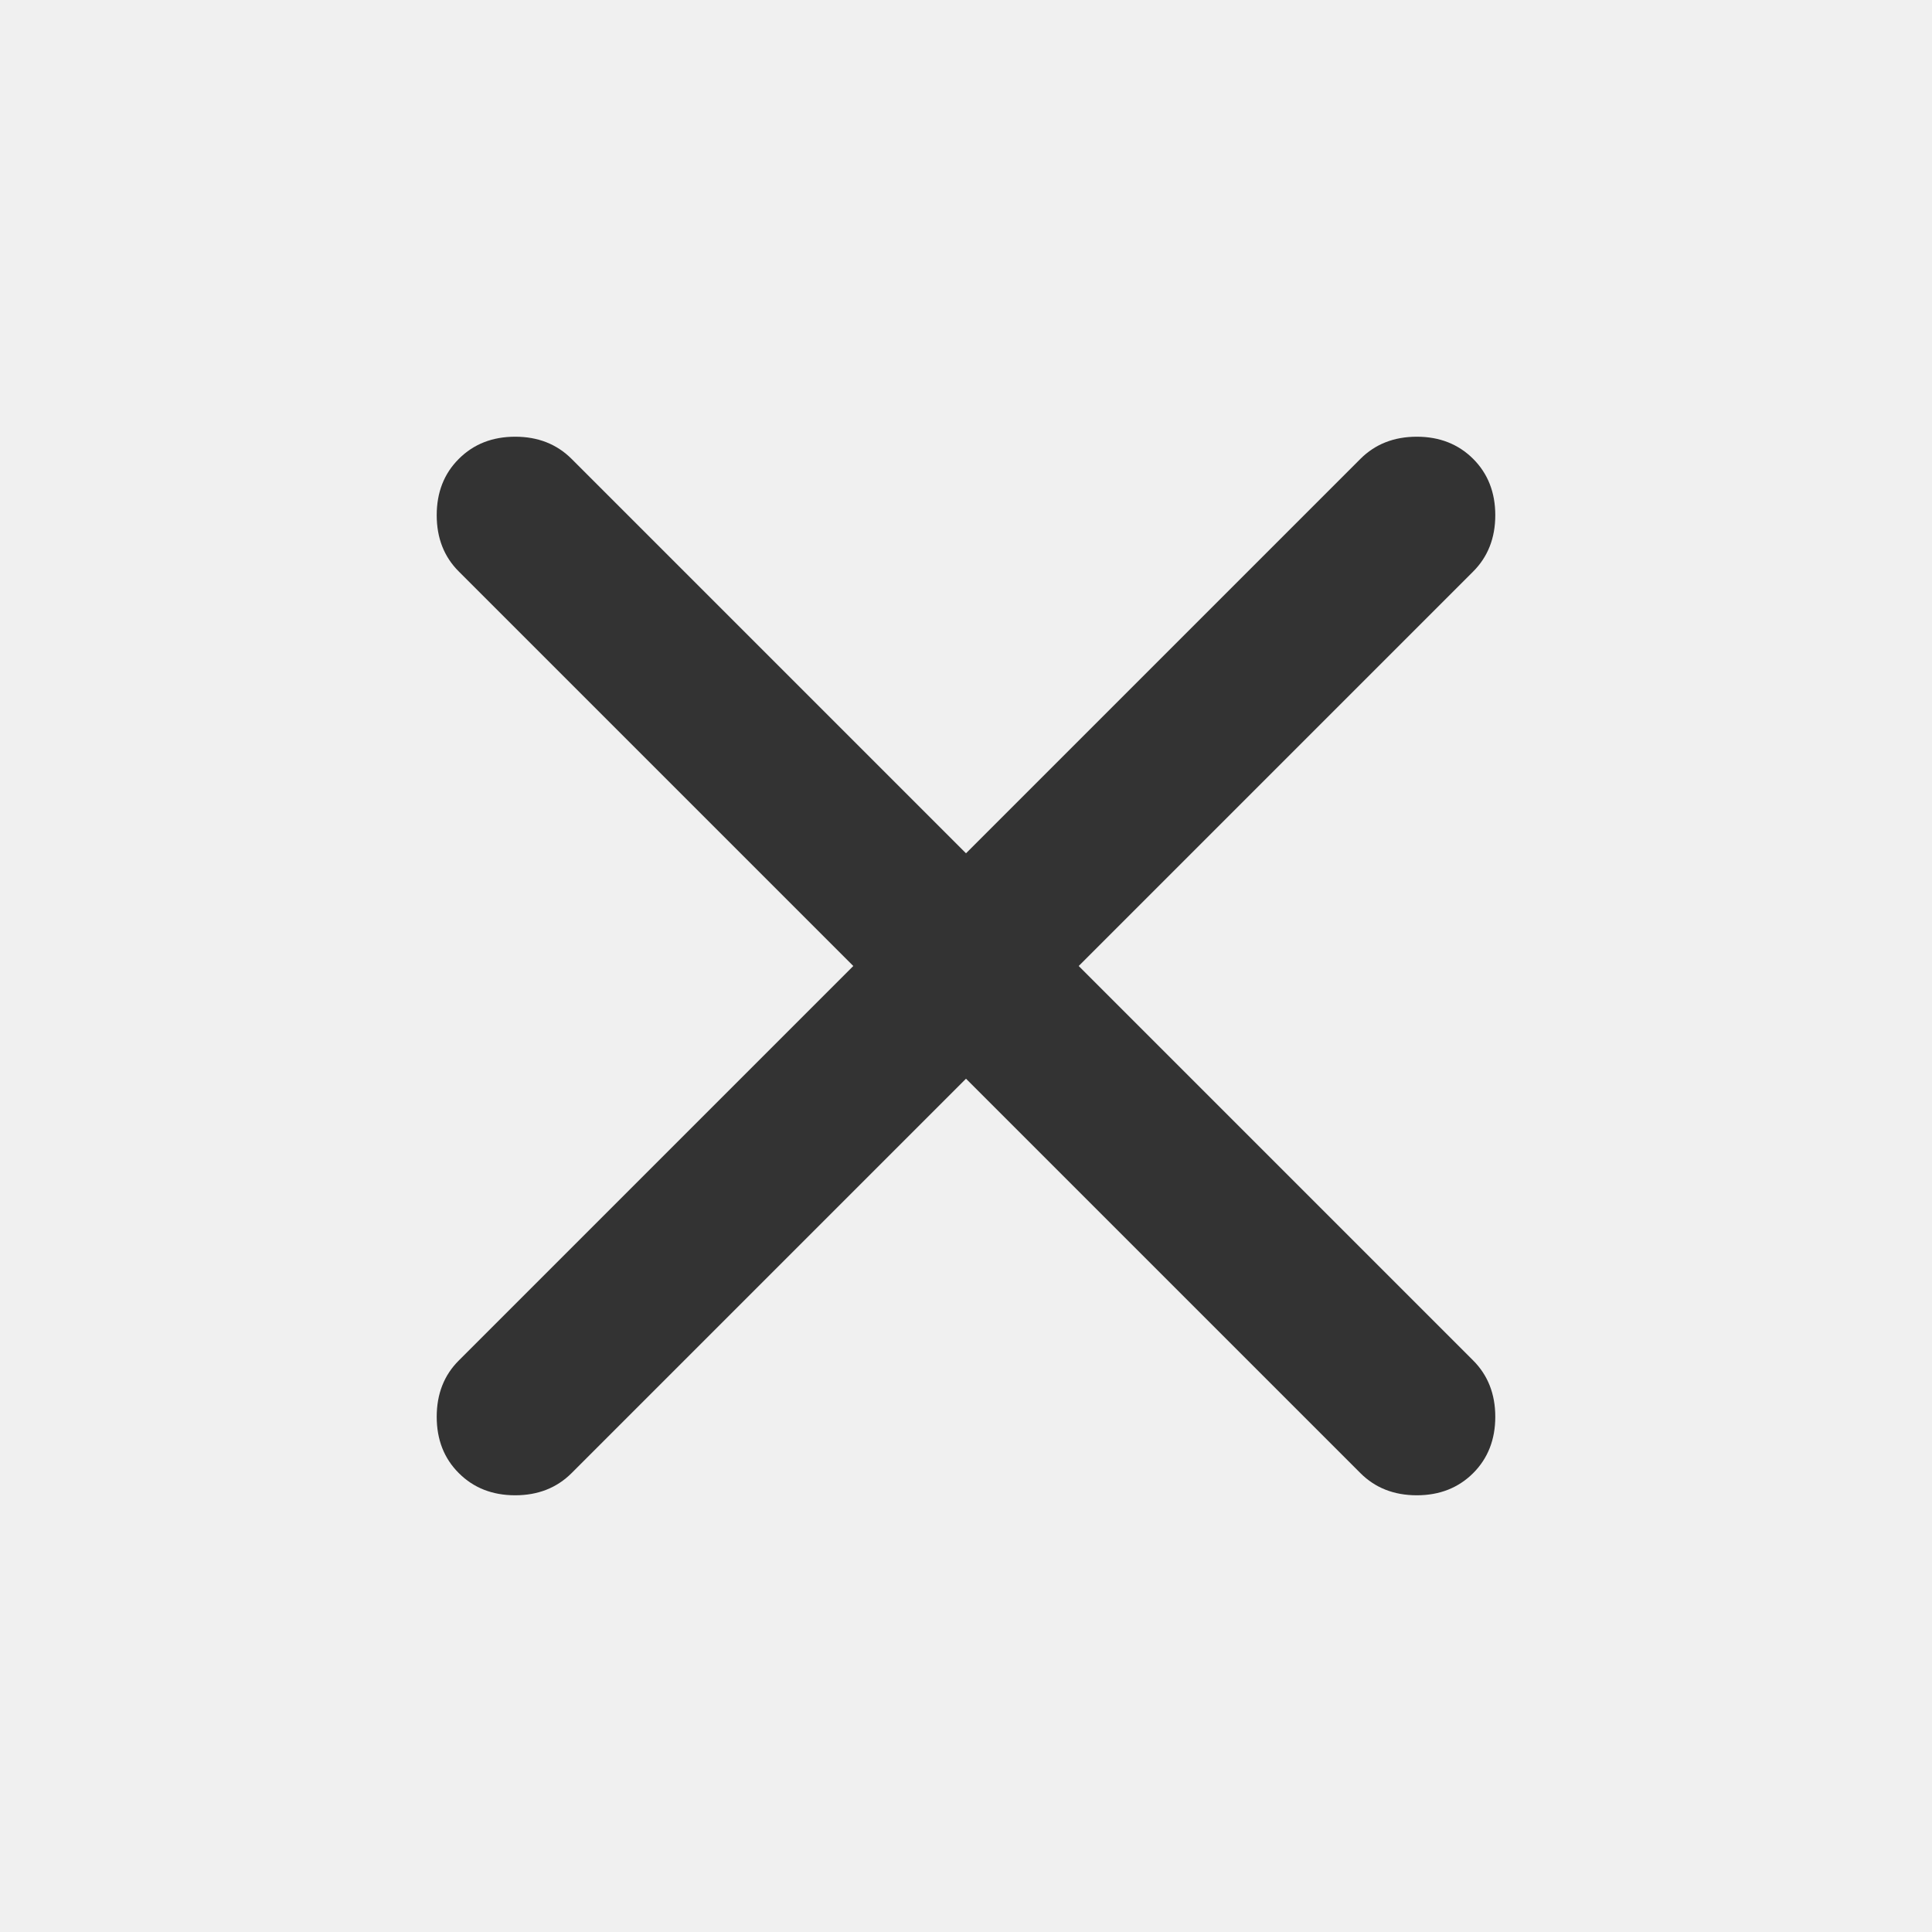
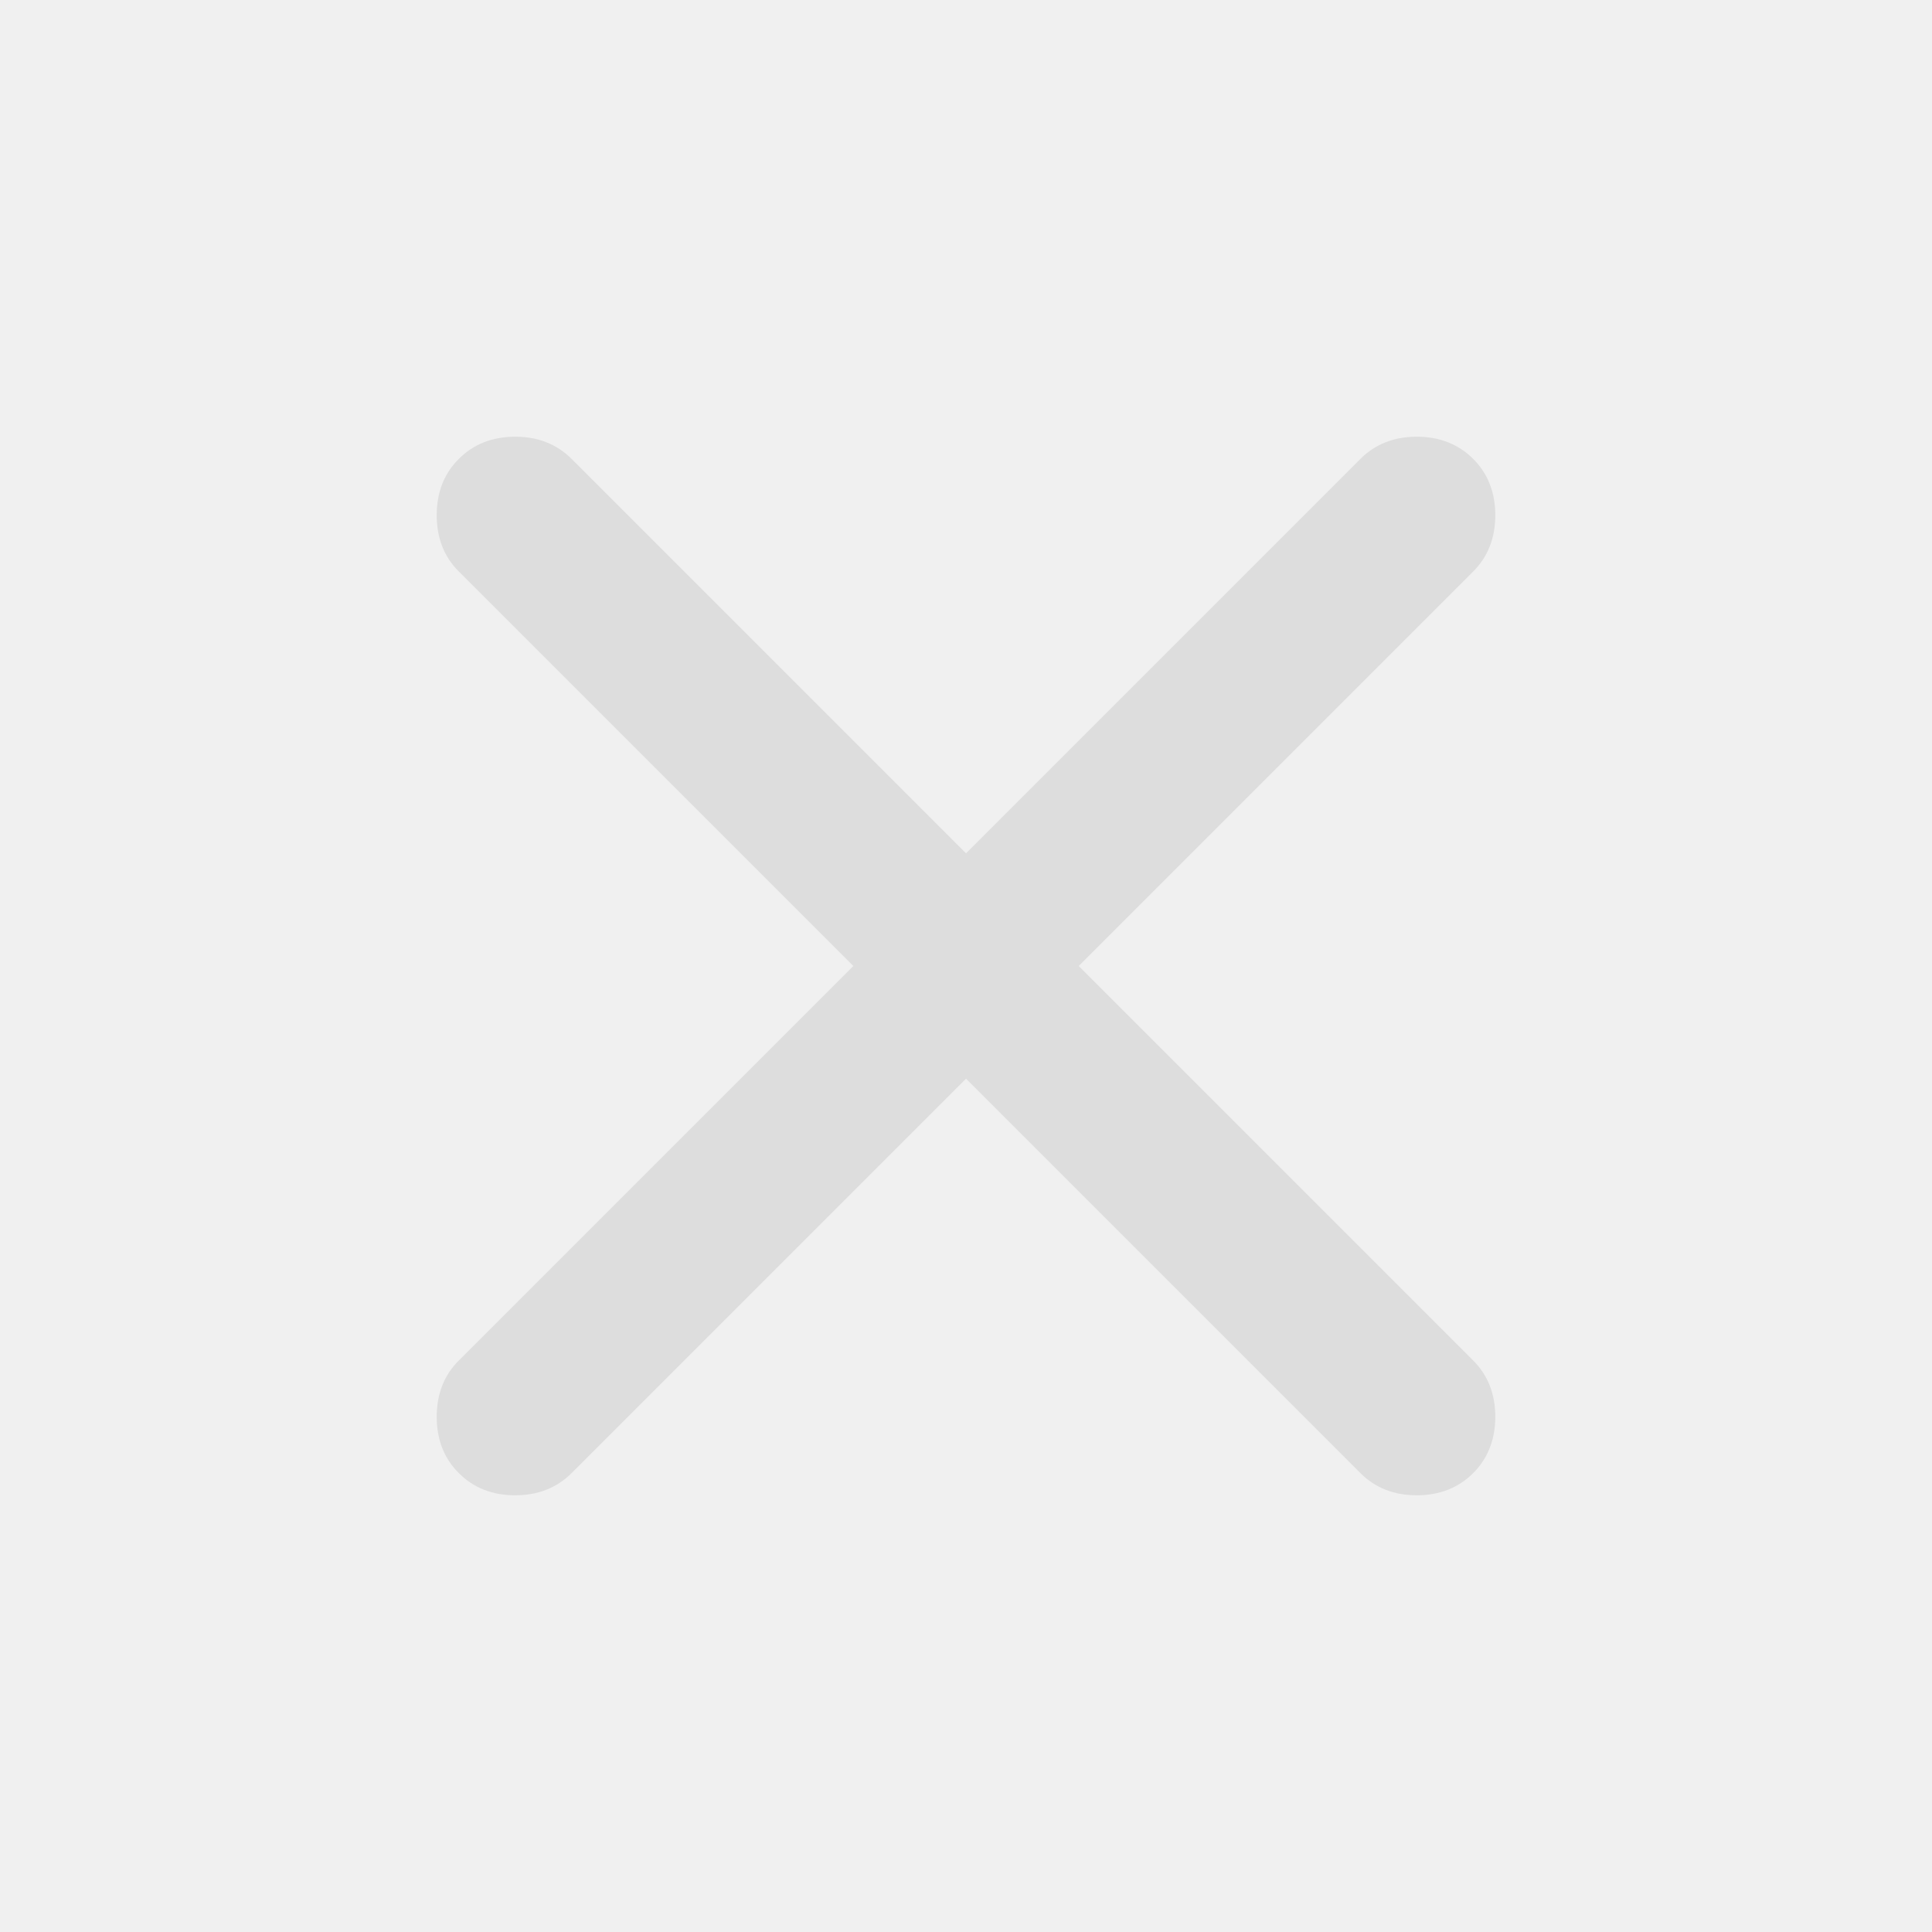
<svg xmlns="http://www.w3.org/2000/svg" width="24" height="24" viewBox="0 0 24 24" fill="none">
  <g clip-path="url(#clip0_102_1498)">
-     <path d="M12 13.4L7.1 18.3C6.916 18.483 6.683 18.575 6.4 18.575C6.116 18.575 5.883 18.483 5.7 18.3C5.516 18.117 5.425 17.883 5.425 17.6C5.425 17.317 5.516 17.083 5.7 16.9L10.6 12L5.7 7.1C5.516 6.917 5.425 6.683 5.425 6.4C5.425 6.117 5.516 5.883 5.7 5.7C5.883 5.517 6.116 5.425 6.4 5.425C6.683 5.425 6.916 5.517 7.1 5.7L12 10.6L16.9 5.7C17.083 5.517 17.317 5.425 17.6 5.425C17.883 5.425 18.116 5.517 18.3 5.7C18.483 5.883 18.575 6.117 18.575 6.4C18.575 6.683 18.483 6.917 18.3 7.1L13.4 12L18.3 16.9C18.483 17.083 18.575 17.317 18.575 17.6C18.575 17.883 18.483 18.117 18.3 18.3C18.116 18.483 17.883 18.575 17.6 18.575C17.317 18.575 17.083 18.483 16.9 18.3L12 13.4Z" fill="#333333" />
+     <path d="M12 13.4L7.1 18.3C6.916 18.483 6.683 18.575 6.4 18.575C6.116 18.575 5.883 18.483 5.7 18.3C5.516 18.117 5.425 17.883 5.425 17.6C5.425 17.317 5.516 17.083 5.7 16.9L10.6 12L5.7 7.1C5.516 6.917 5.425 6.683 5.425 6.4C5.425 6.117 5.516 5.883 5.7 5.7C5.883 5.517 6.116 5.425 6.4 5.425C6.683 5.425 6.916 5.517 7.1 5.7L12 10.6L16.9 5.7C17.083 5.517 17.317 5.425 17.6 5.425C17.883 5.425 18.116 5.517 18.3 5.7C18.483 5.883 18.575 6.117 18.575 6.4C18.575 6.683 18.483 6.917 18.3 7.1L13.4 12L18.3 16.9C18.483 17.083 18.575 17.317 18.575 17.6C18.575 17.883 18.483 18.117 18.3 18.3C18.116 18.483 17.883 18.575 17.6 18.575C17.317 18.575 17.083 18.483 16.9 18.3L12 13.4Z" fill="#DDD" />
  </g>
  <defs>
    <clipPath id="clip0_102_1498">
      <rect width="24" height="24" fill="white" />
    </clipPath>
  </defs>
</svg>
